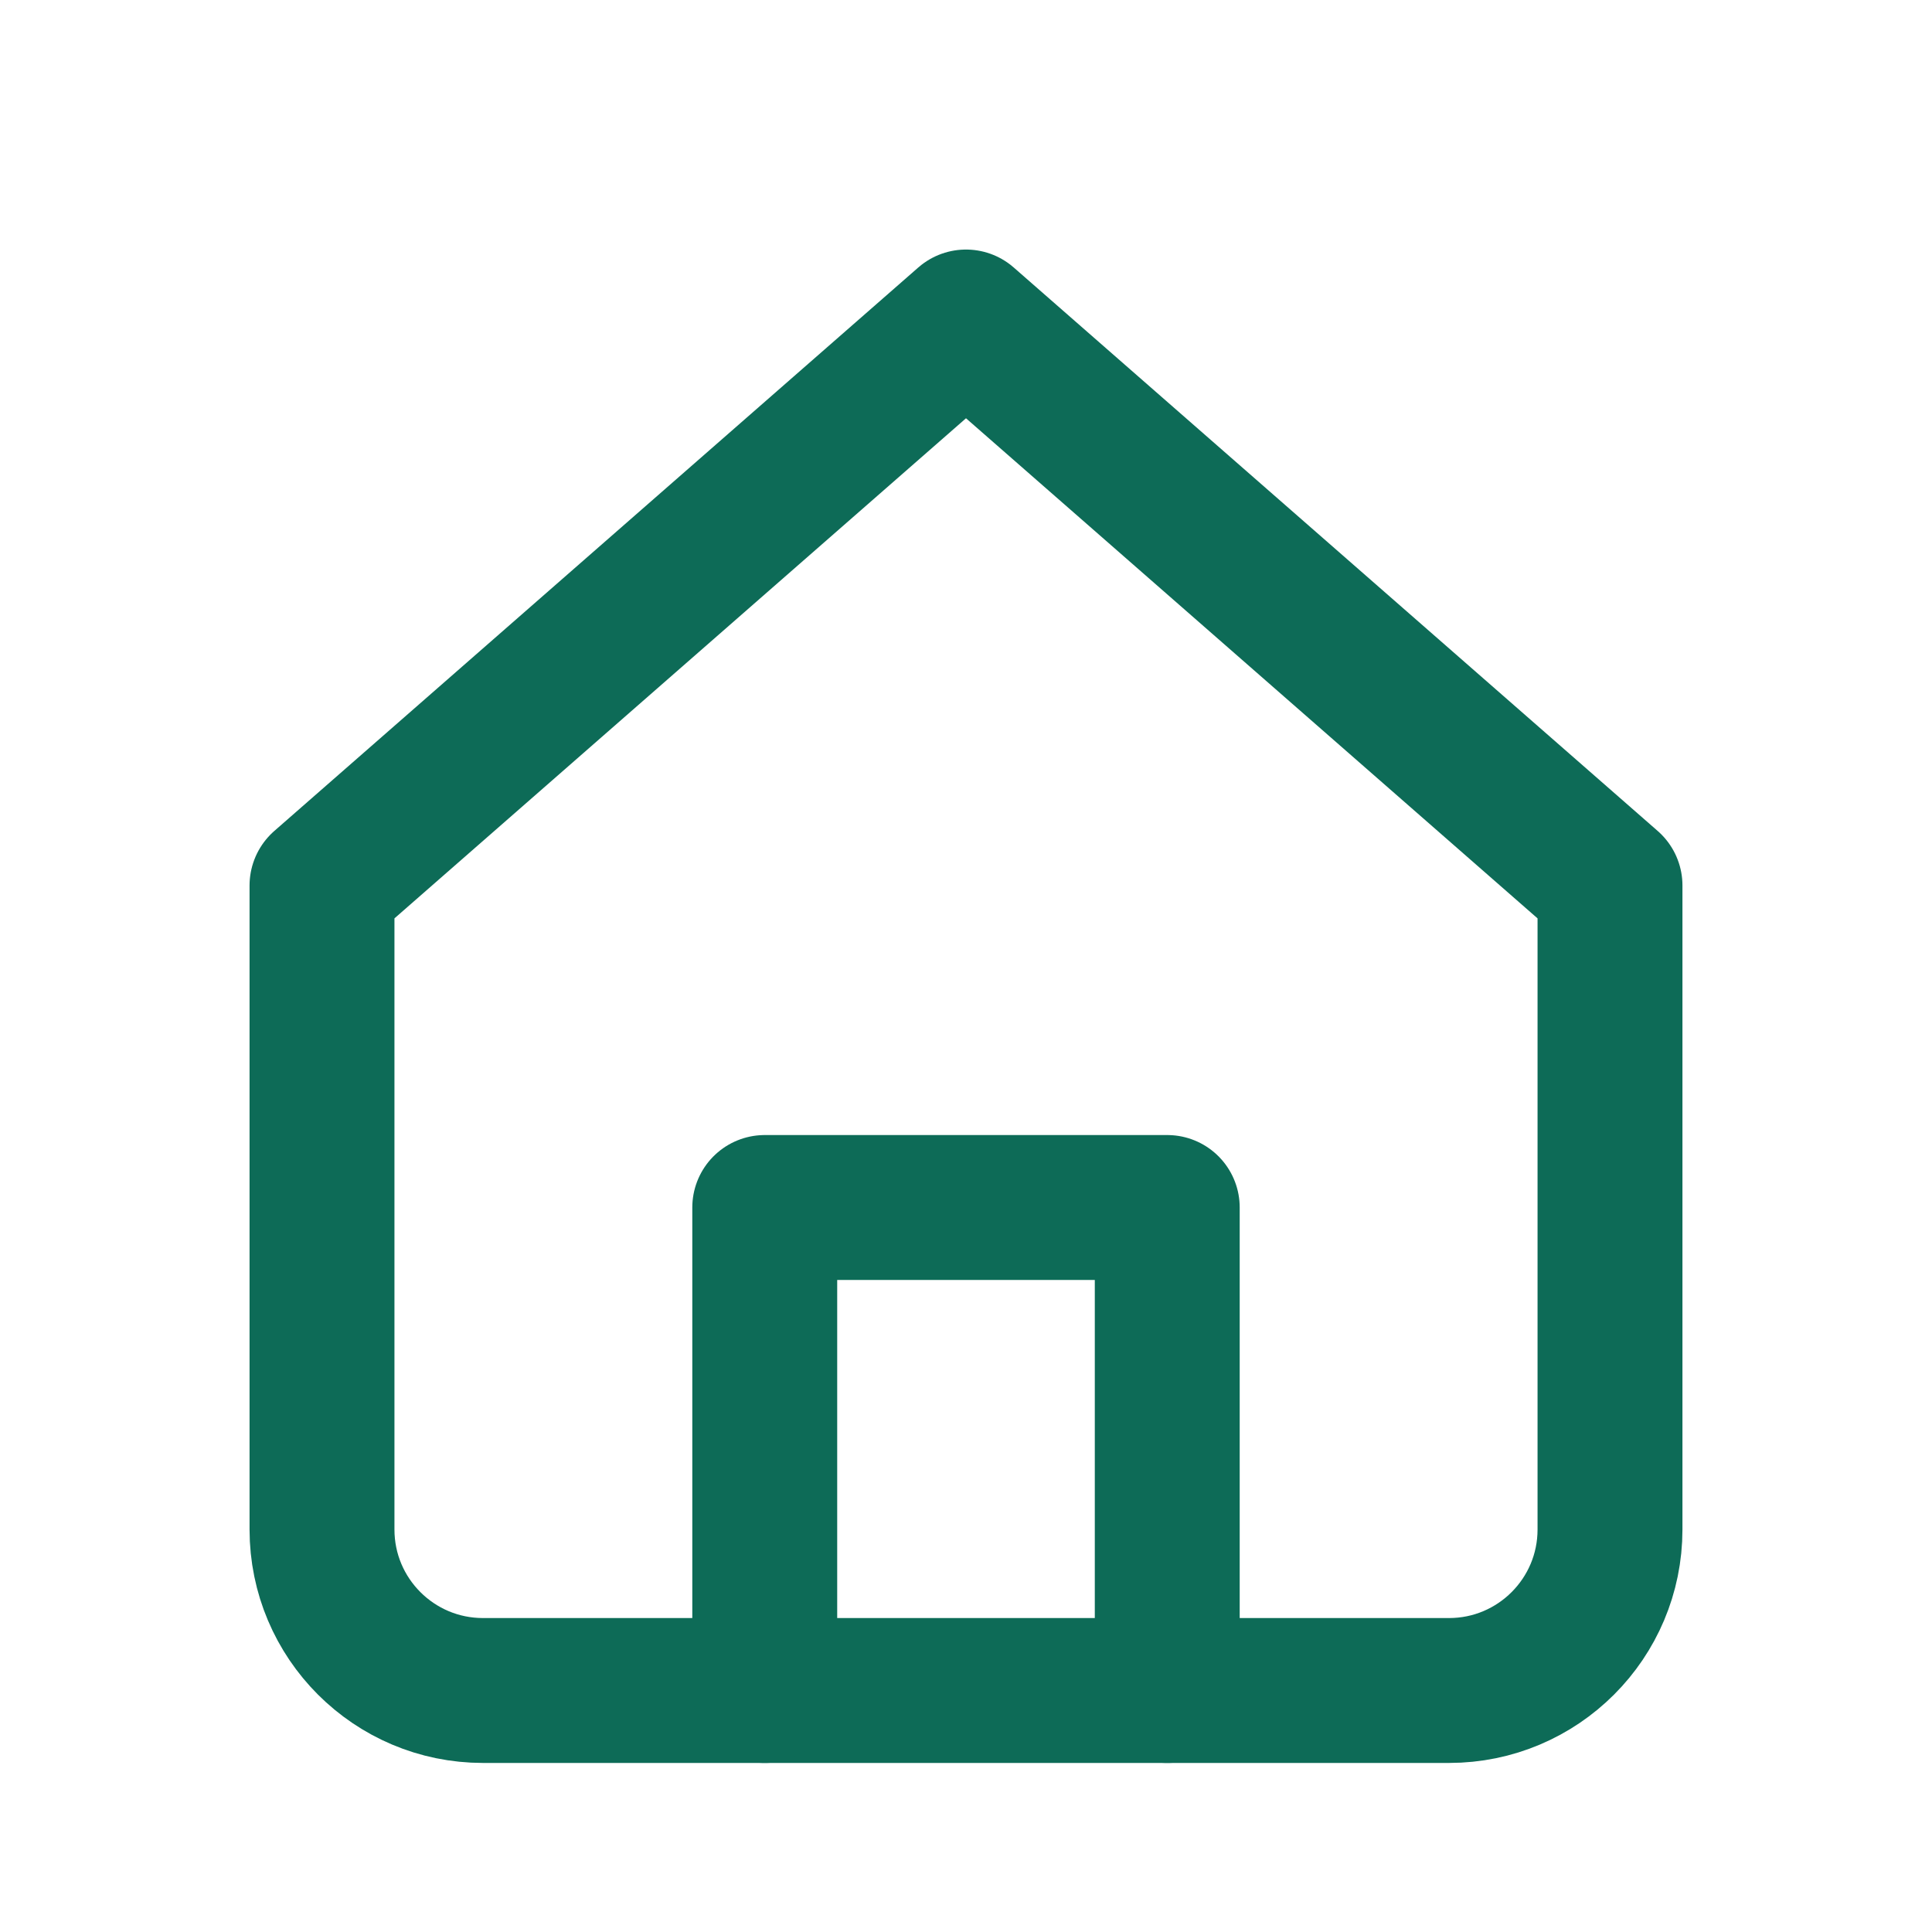
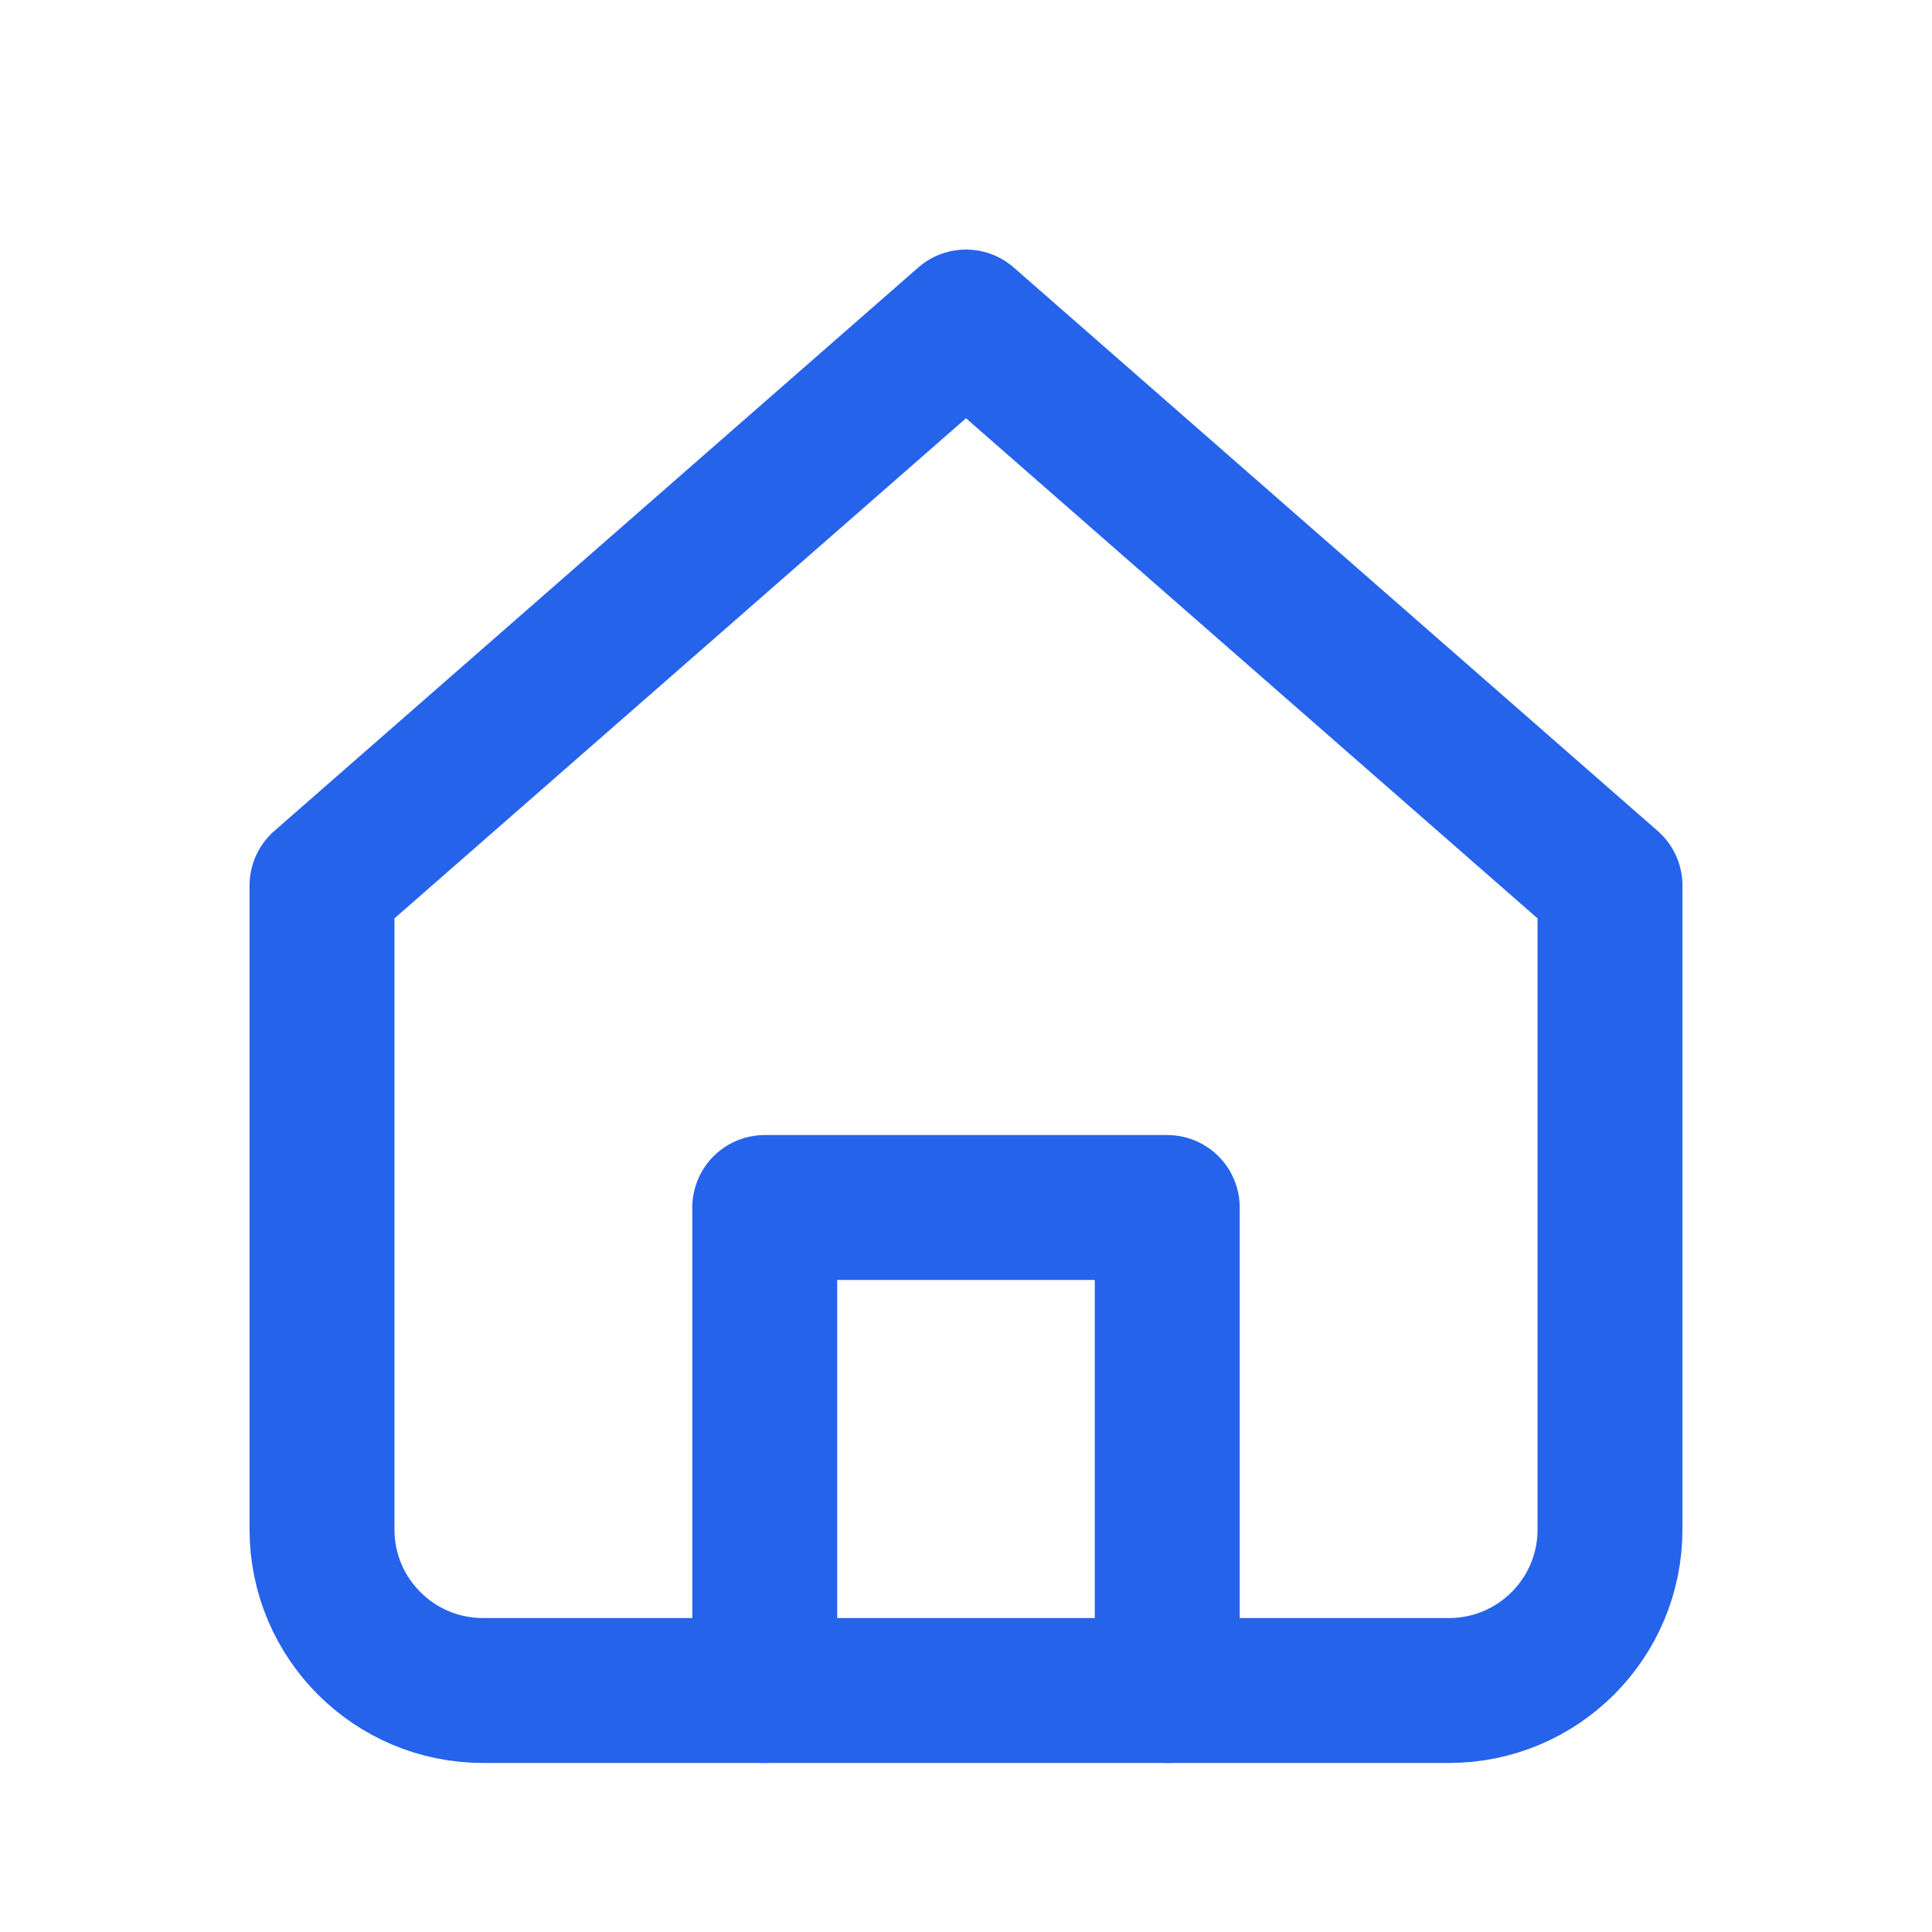
- <svg xmlns="http://www.w3.org/2000/svg" viewBox="0 0 24 24" fill="none" stroke="#0d6b57" stroke-width="1.8" stroke-linecap="round" stroke-linejoin="round">
+ <svg xmlns="http://www.w3.org/2000/svg" viewBox="0 0 24 24" fill="none" stroke="#2563eb" stroke-width="1.8" stroke-linecap="round" stroke-linejoin="round">
  <path d="m4 11 8-7 8 7v8a2 2 0 0 1-2 2h-12a2 2 0 0 1-2-2v-8Z" />
  <path d="M9.5 21v-6h5v6" />
</svg>
